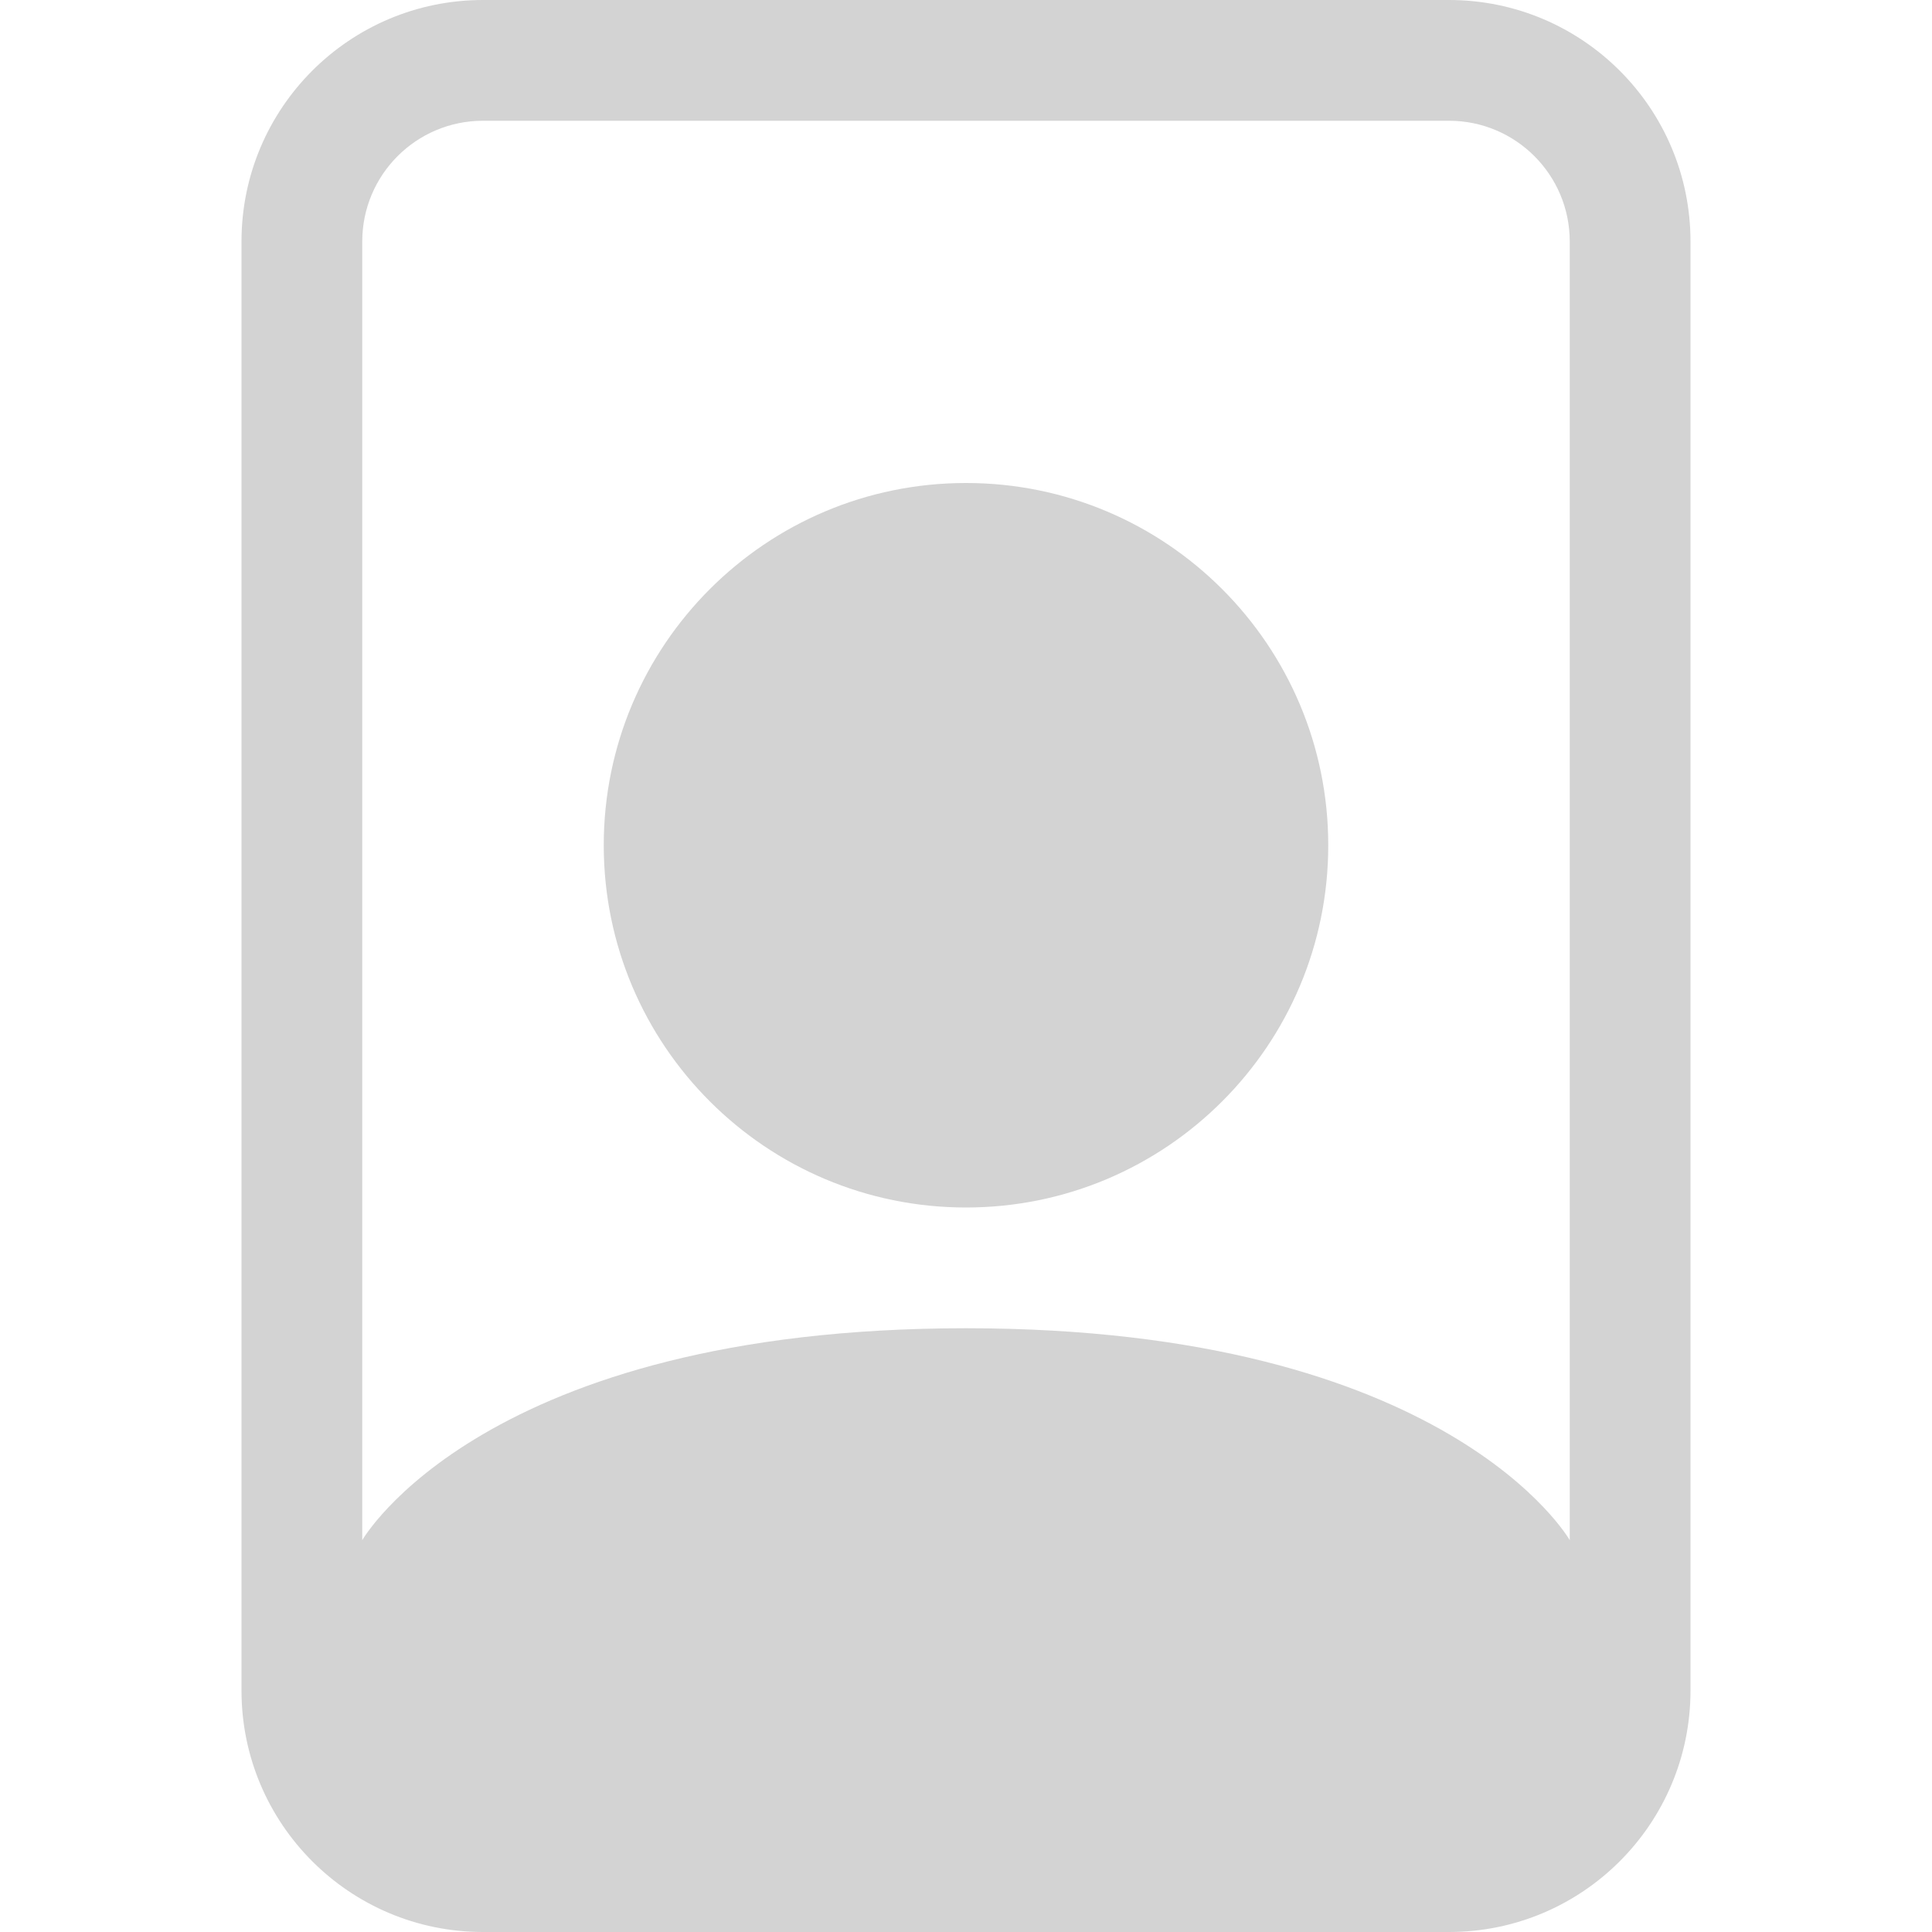
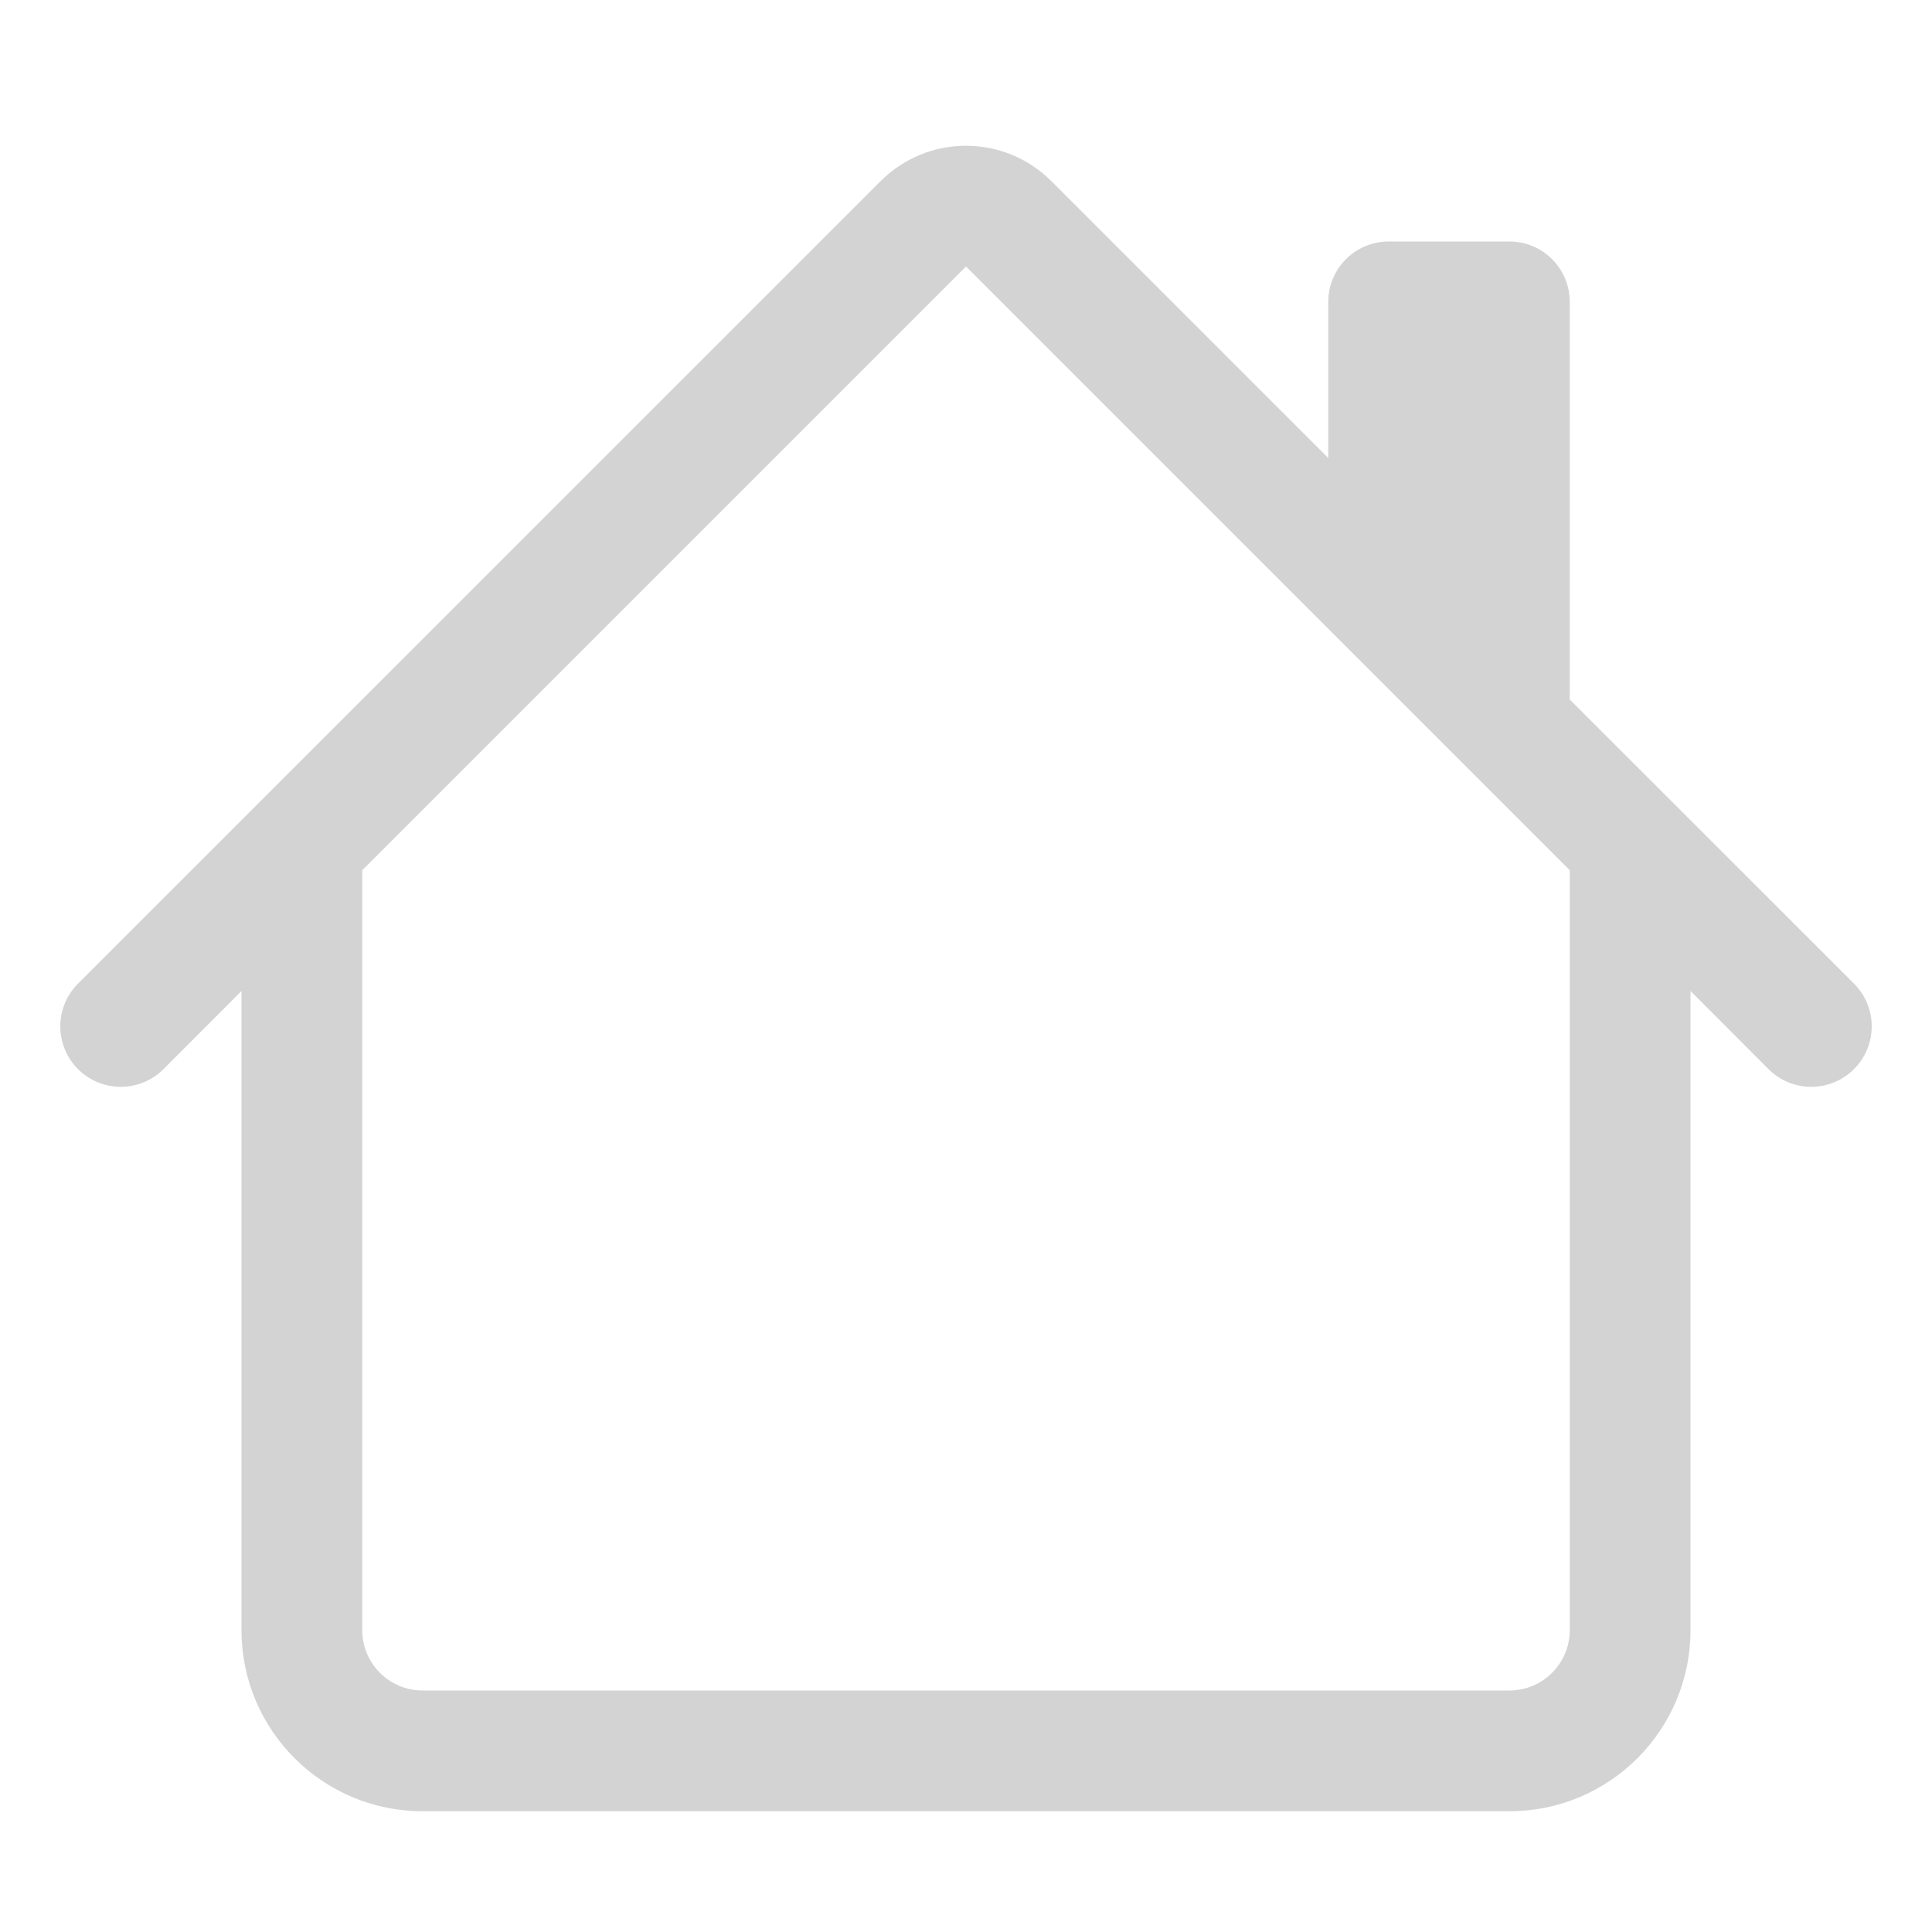
- <svg xmlns="http://www.w3.org/2000/svg" width="16" height="16" fill="lightgrey" class="bi bi-file-person" viewBox="0 0 16 16">
-   <path d="M12 1a1 1 0 0 1 1 1v10.755S12 11 8 11s-5 1.755-5 1.755V2a1 1 0 0 1 1-1h8zM4 0a2 2 0 0 0-2 2v12a2 2 0 0 0 2 2h8a2 2 0 0 0 2-2V2a2 2 0 0 0-2-2H4z" />
-   <path d="M8 10a3 3 0 1 0 0-6 3 3 0 0 0 0 6z" />
+ <svg xmlns="http://www.w3.org/2000/svg" width="16" height="16" fill="lightgrey" class="bi bi-house" viewBox="0 0 16 16">
+   <path d="M8.707 1.5a1 1 0 0 0-1.414 0L.646 8.146a.5.5 0 0 0 .708.708L2 8.207V13.5A1.5 1.5 0 0 0 3.5 15h9a1.5 1.5 0 0 0 1.5-1.5V8.207l.646.647a.5.5 0 0 0 .708-.708L13 5.793V2.5a.5.5 0 0 0-.5-.5h-1a.5.5 0 0 0-.5.5v1.293L8.707 1.5ZM13 7.207V13.5a.5.5 0 0 1-.5.5h-9a.5.5 0 0 1-.5-.5V7.207l5-5 5 5Z" />
</svg>
